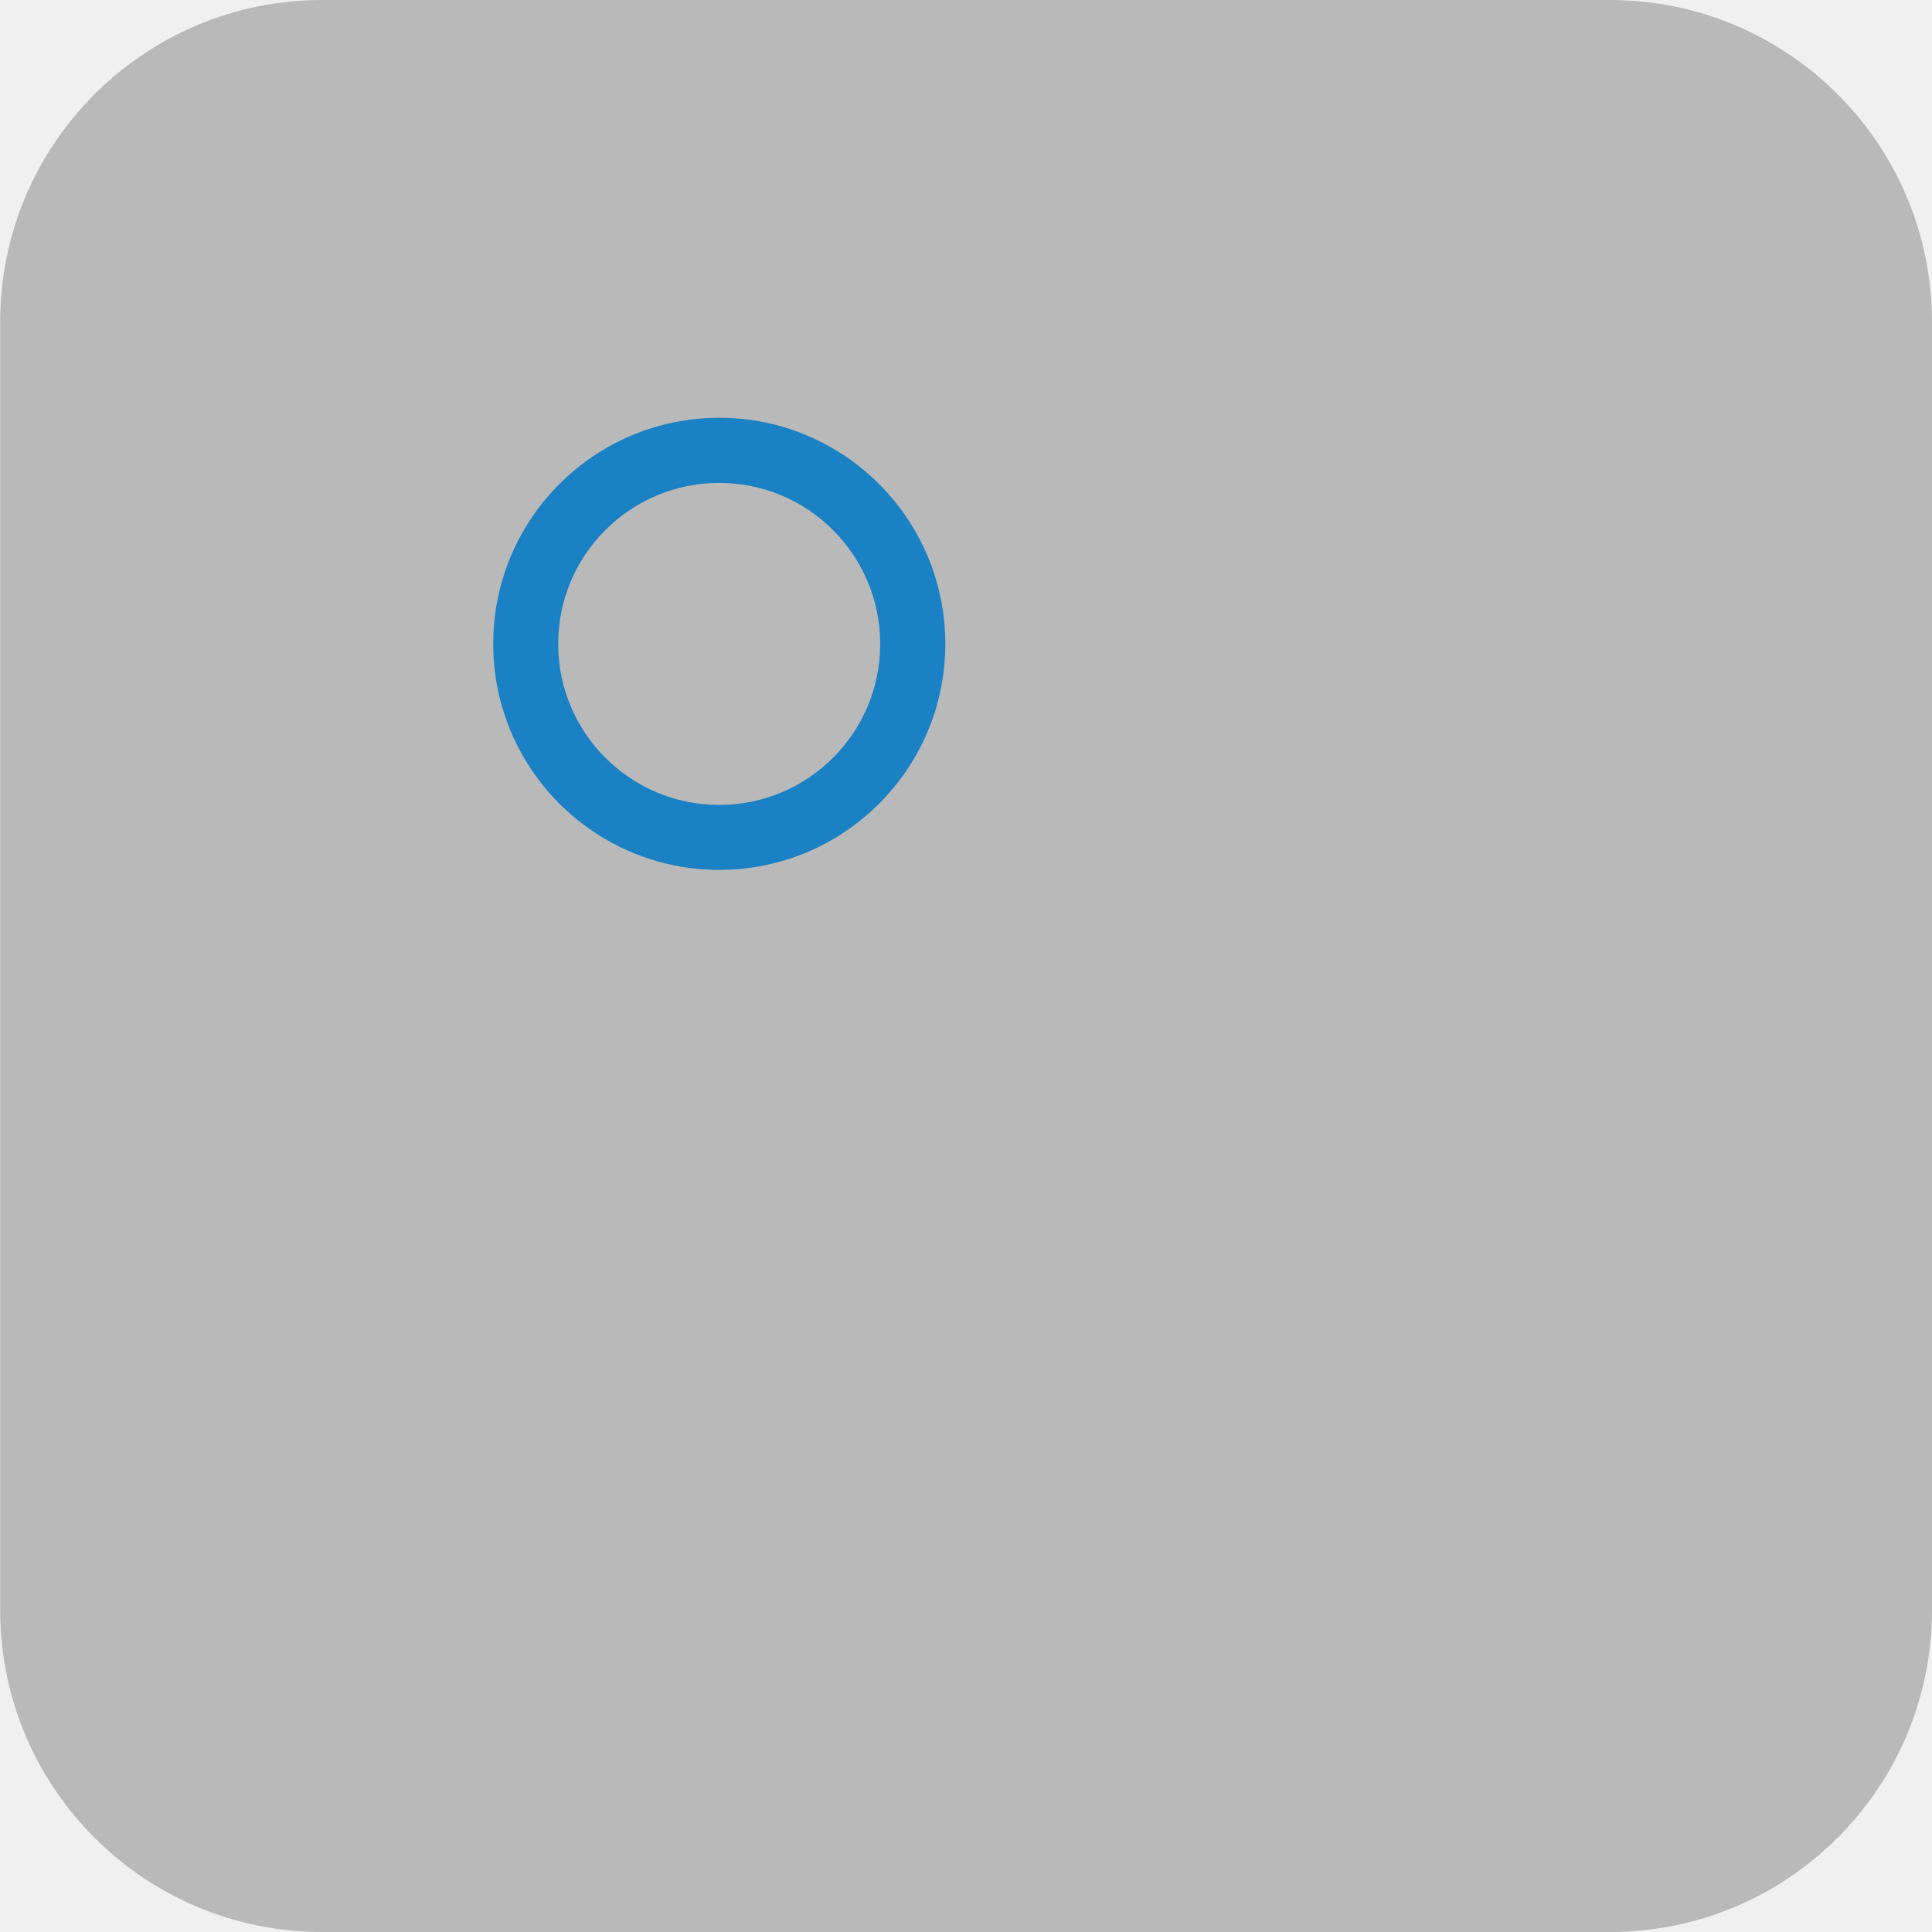
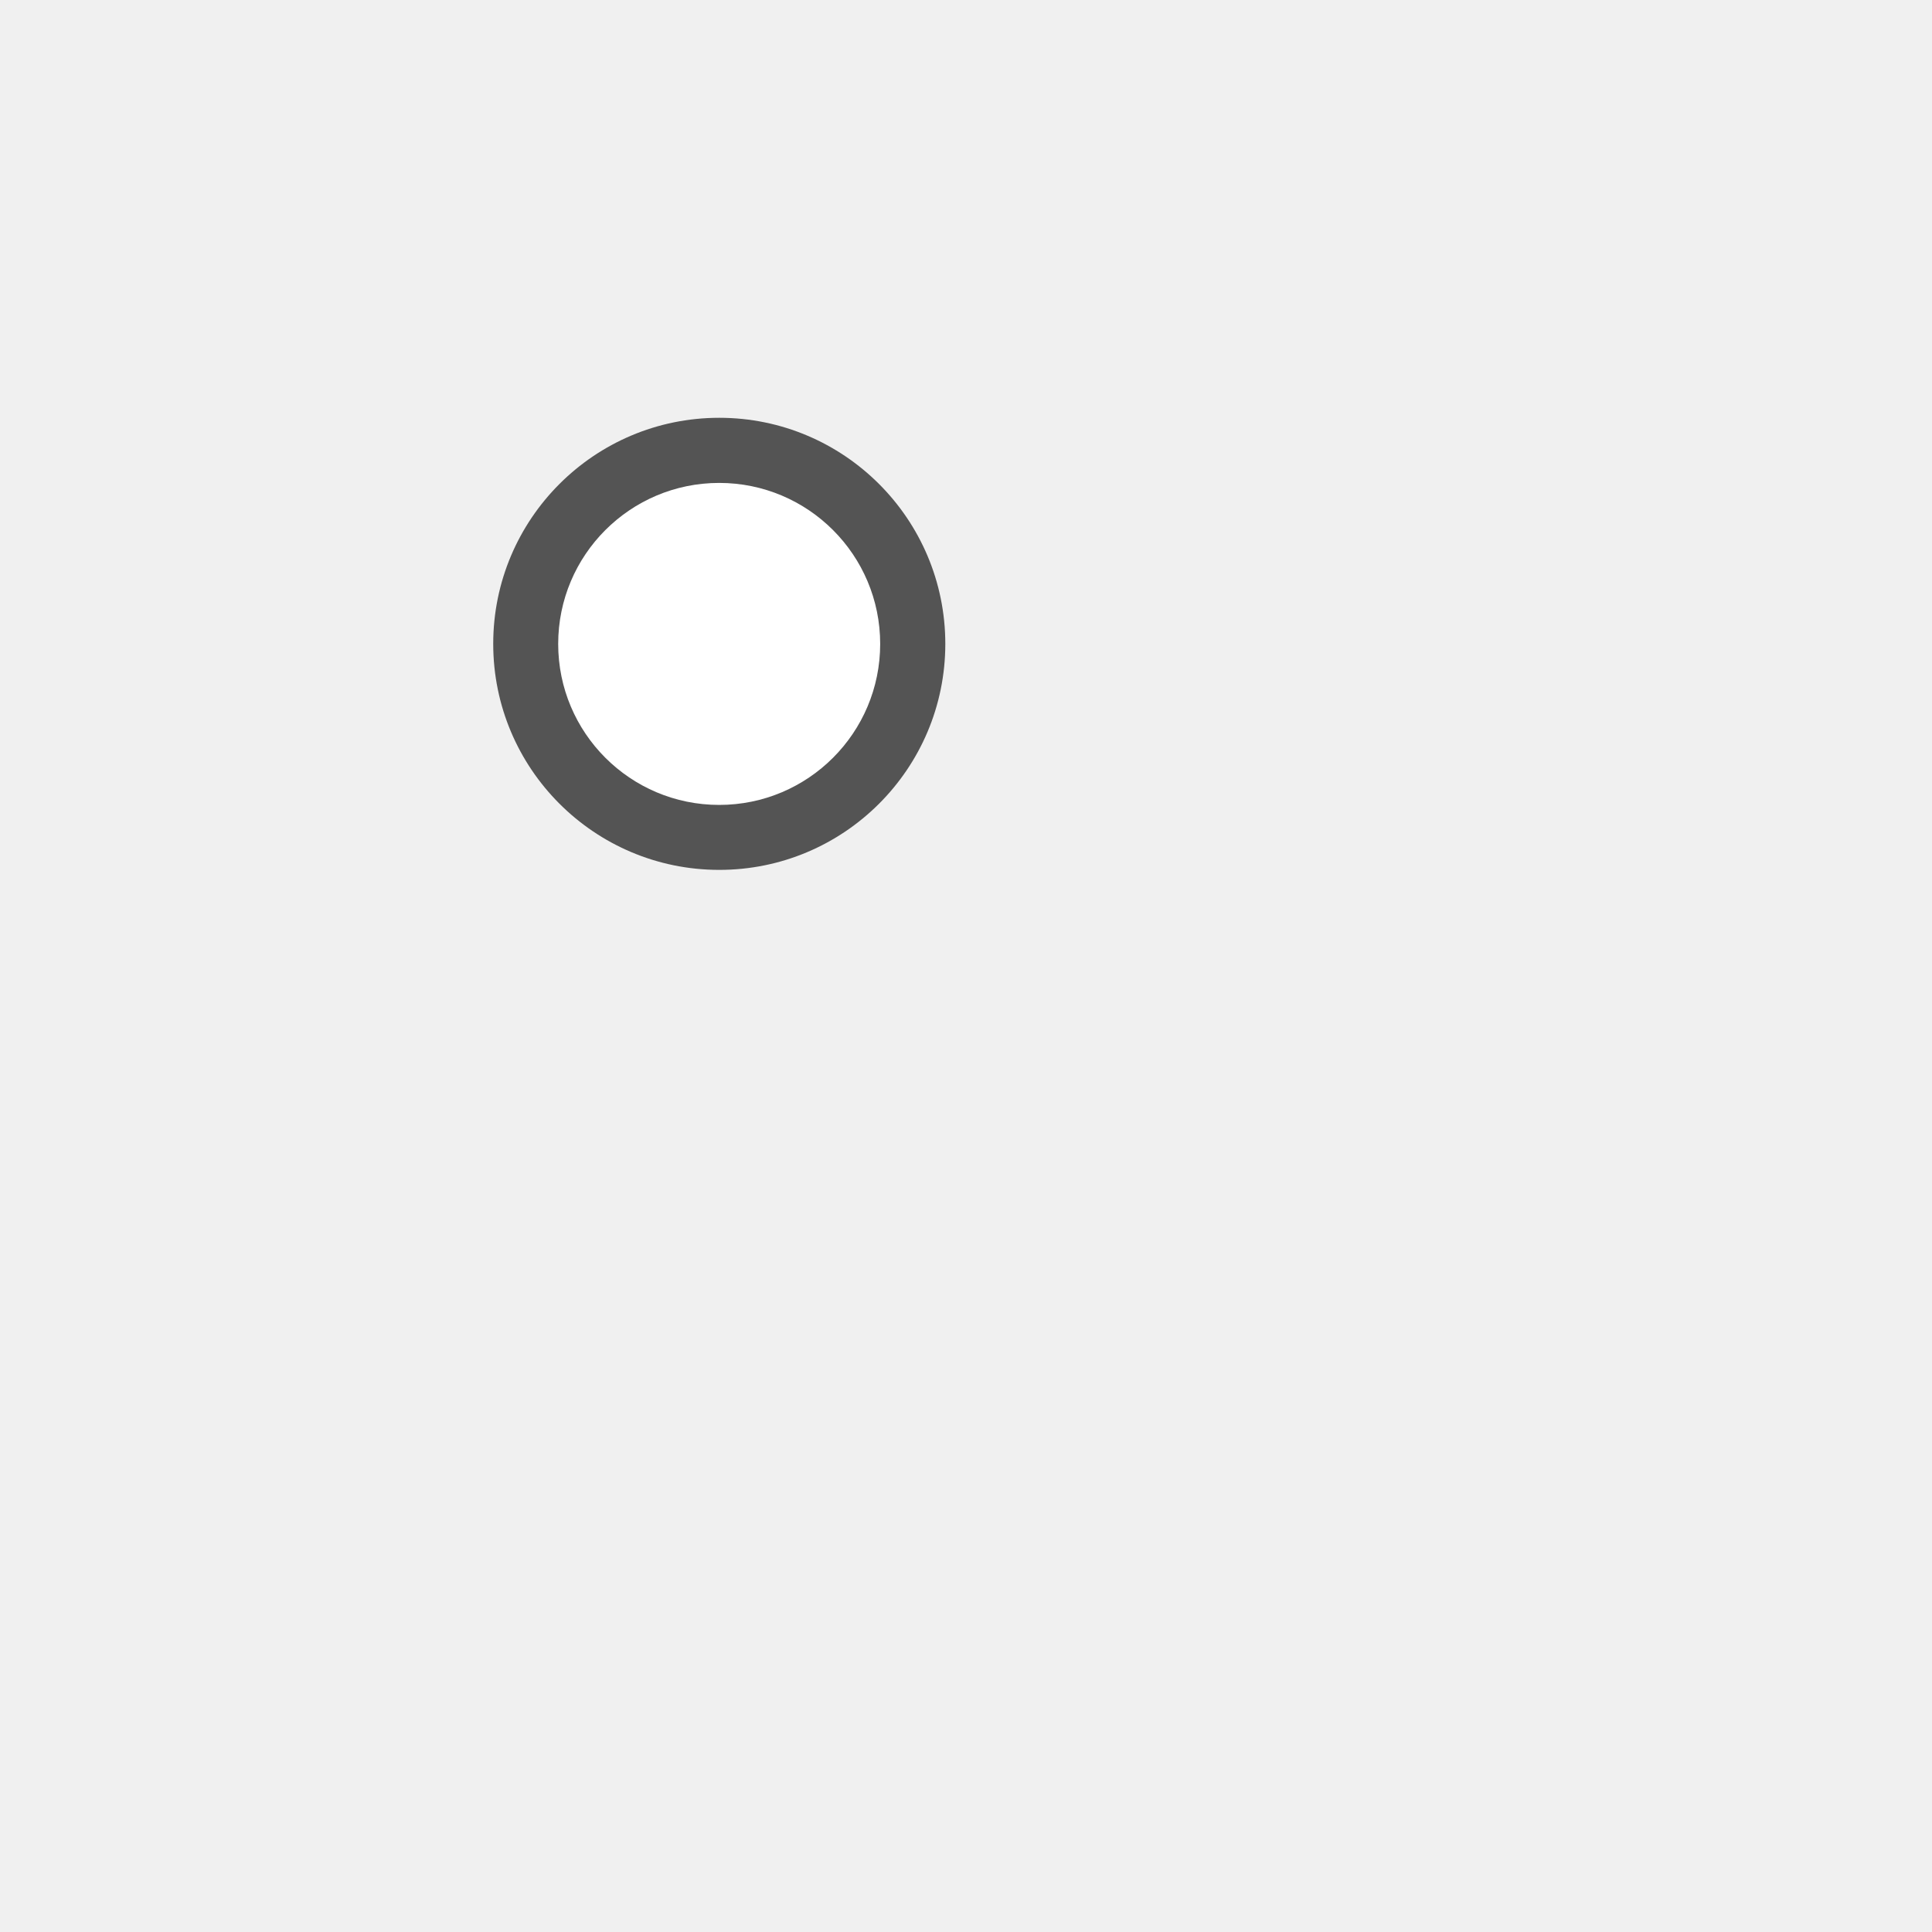
<svg xmlns="http://www.w3.org/2000/svg" id="Слой_1" data-name="Слой 1" viewBox="0 0 24 24" version="1.1">
  <defs id="defs25199">
    <style id="style25197">.cls-1{fill:#b9b9b9;}.cls-2{fill:#1a81c4;}</style>
  </defs>
-   <path class="cls-1" d="M 4.002,0 H 20 a 4,4 0 0 1 4,4 v 16 a 4,4 0 0 1 -4,4 H 4.002 a 4,4 0 0 1 -4,-4 V 4 a 4,4 0 0 1 4,-4 z" id="path25203" />
-   <path class="cls-2" d="M 11.743,7.999 A 2.808,2.808 0 1 1 8.935,5.19 2.809,2.809 0 0 1 11.743,7.999 Z" id="path25205" />
-   <path class="cls-1" d="m 10.934,7.999 a 2,2 0 1 1 -2,-2 2,2 0 0 1 2,2 z" id="path25207" />
+   <path class="cls-2" d="M 11.743,7.999 A 2.808,2.808 0 1 1 8.935,5.19 2.809,2.809 0 0 1 11.743,7.999 Z" id="path25205" style="fill:#545454;fill-opacity:1" />
+   <path class="cls-1" d="m 10.934,7.999 a 2,2 0 1 1 -2,-2 2,2 0 0 1 2,2 z" id="path25207" style="fill:#ffffff;fill-opacity:1" />
</svg>
